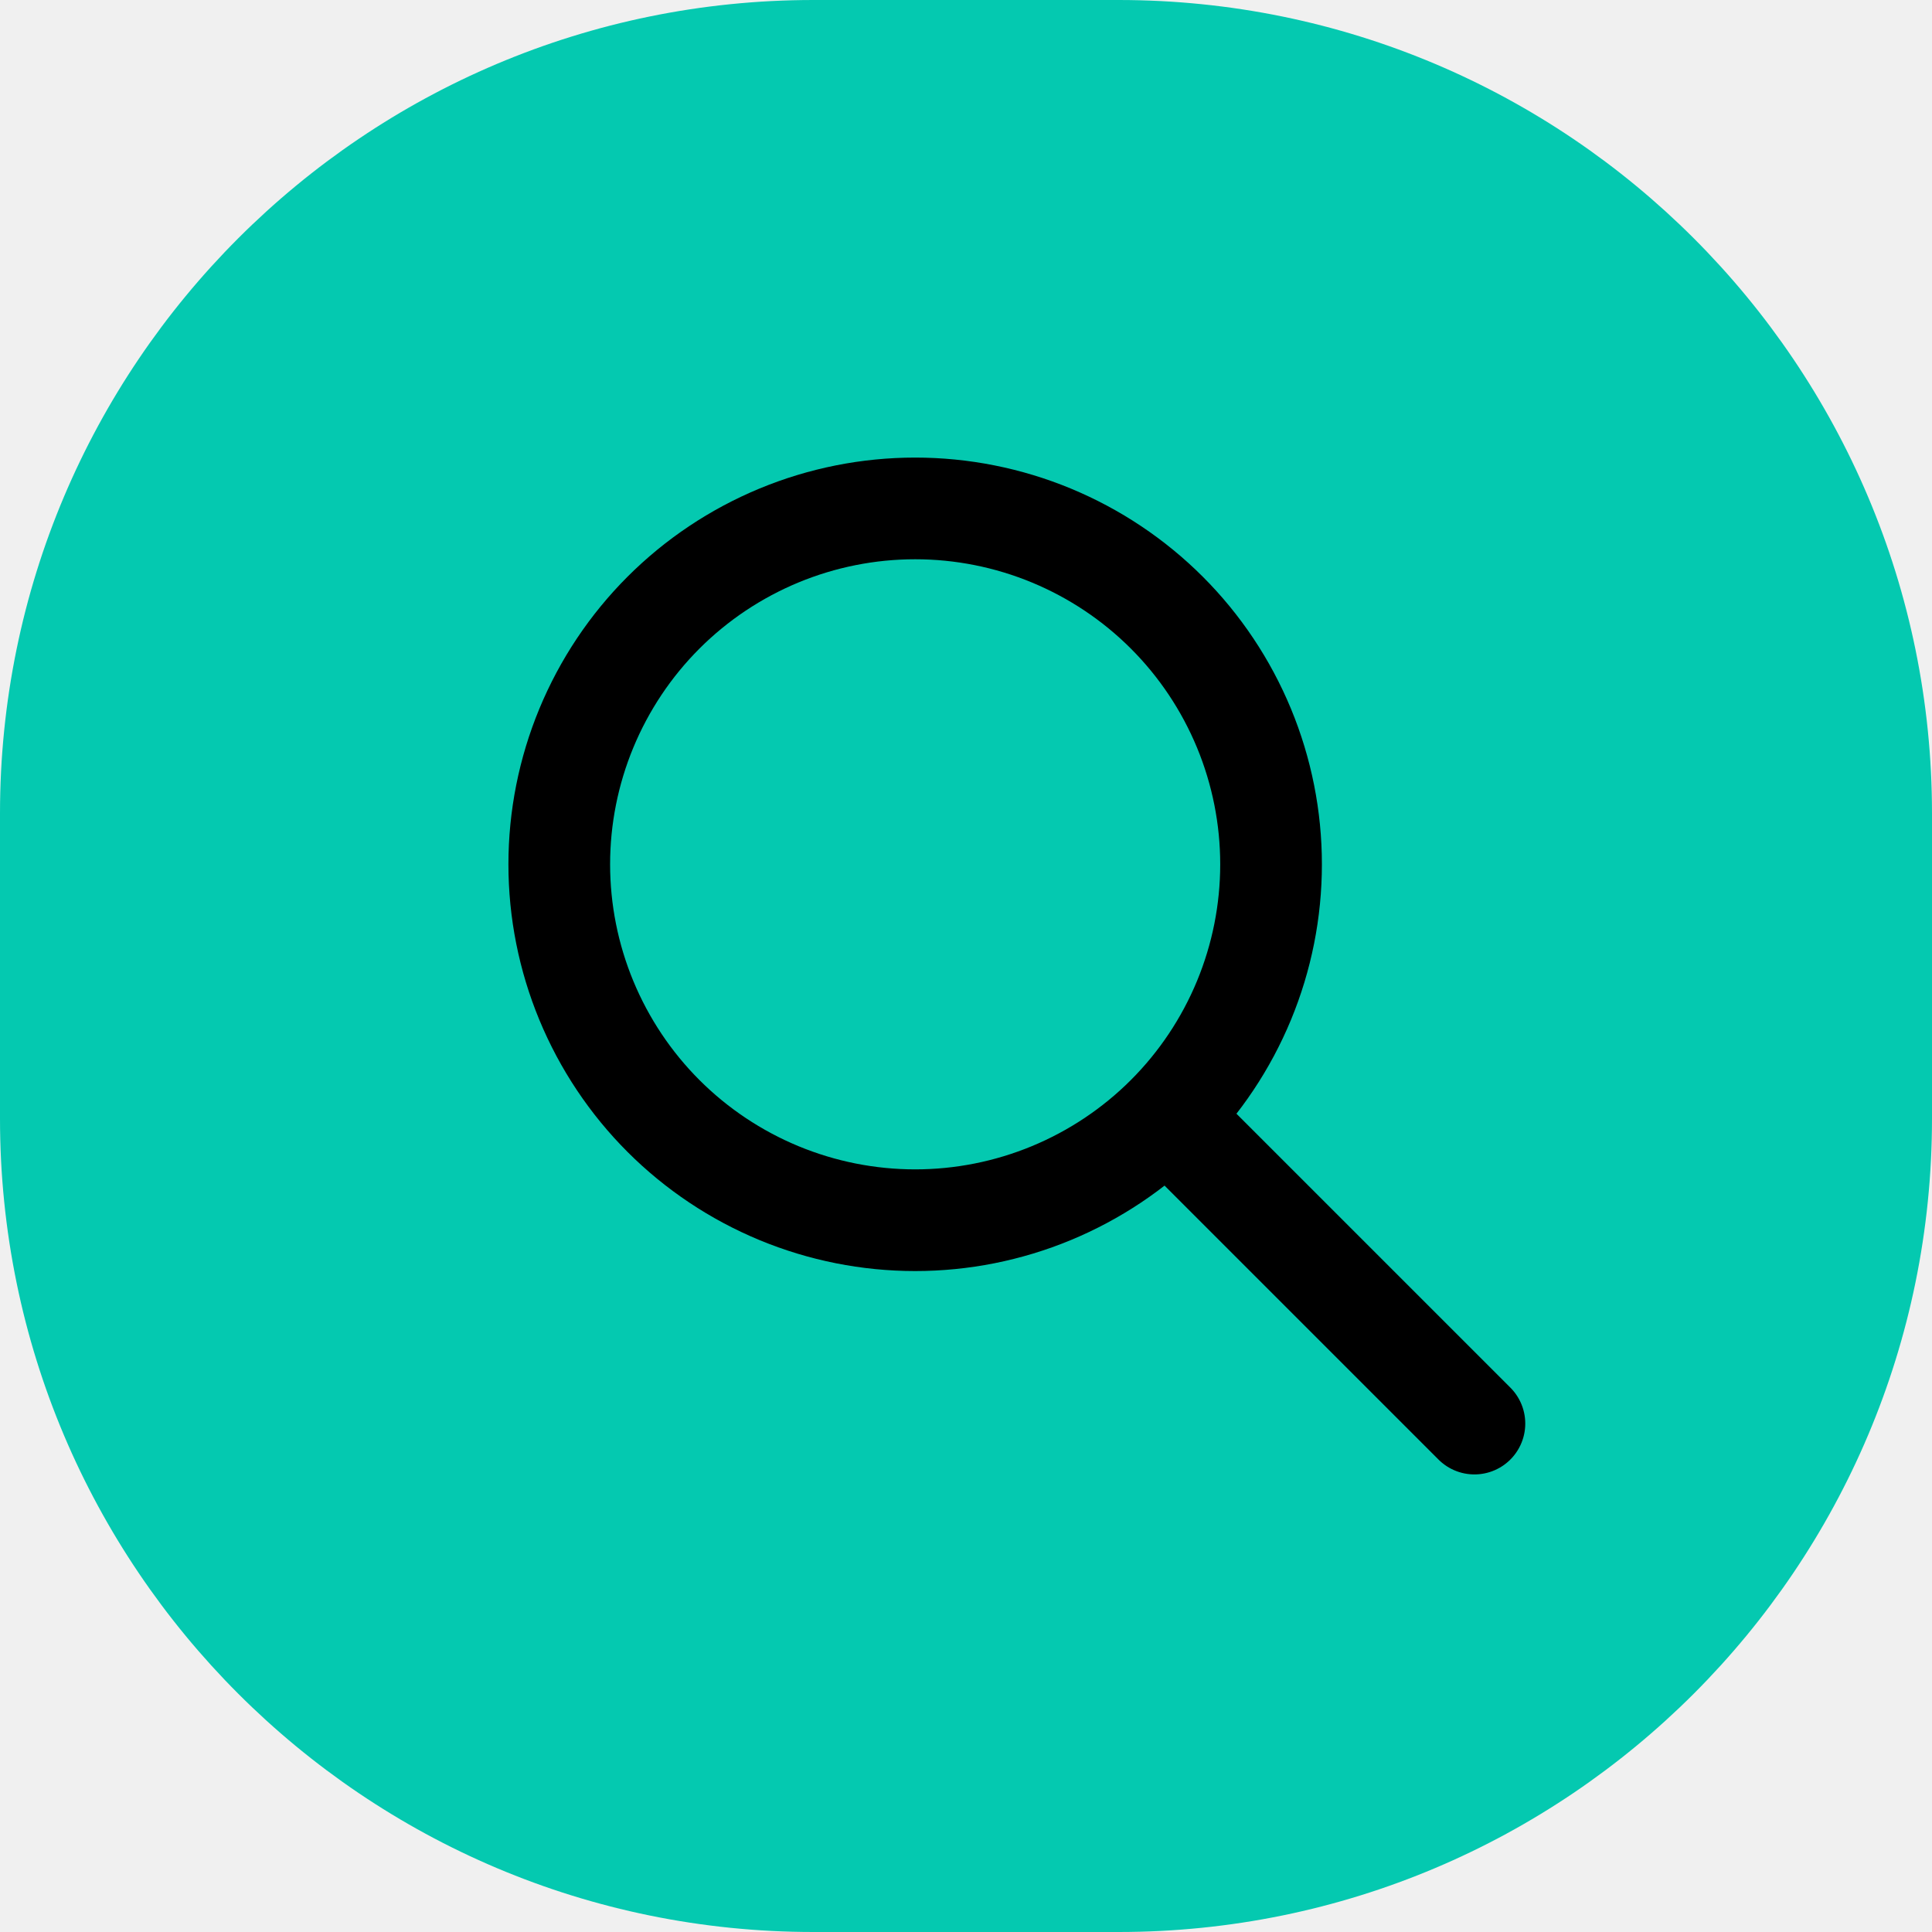
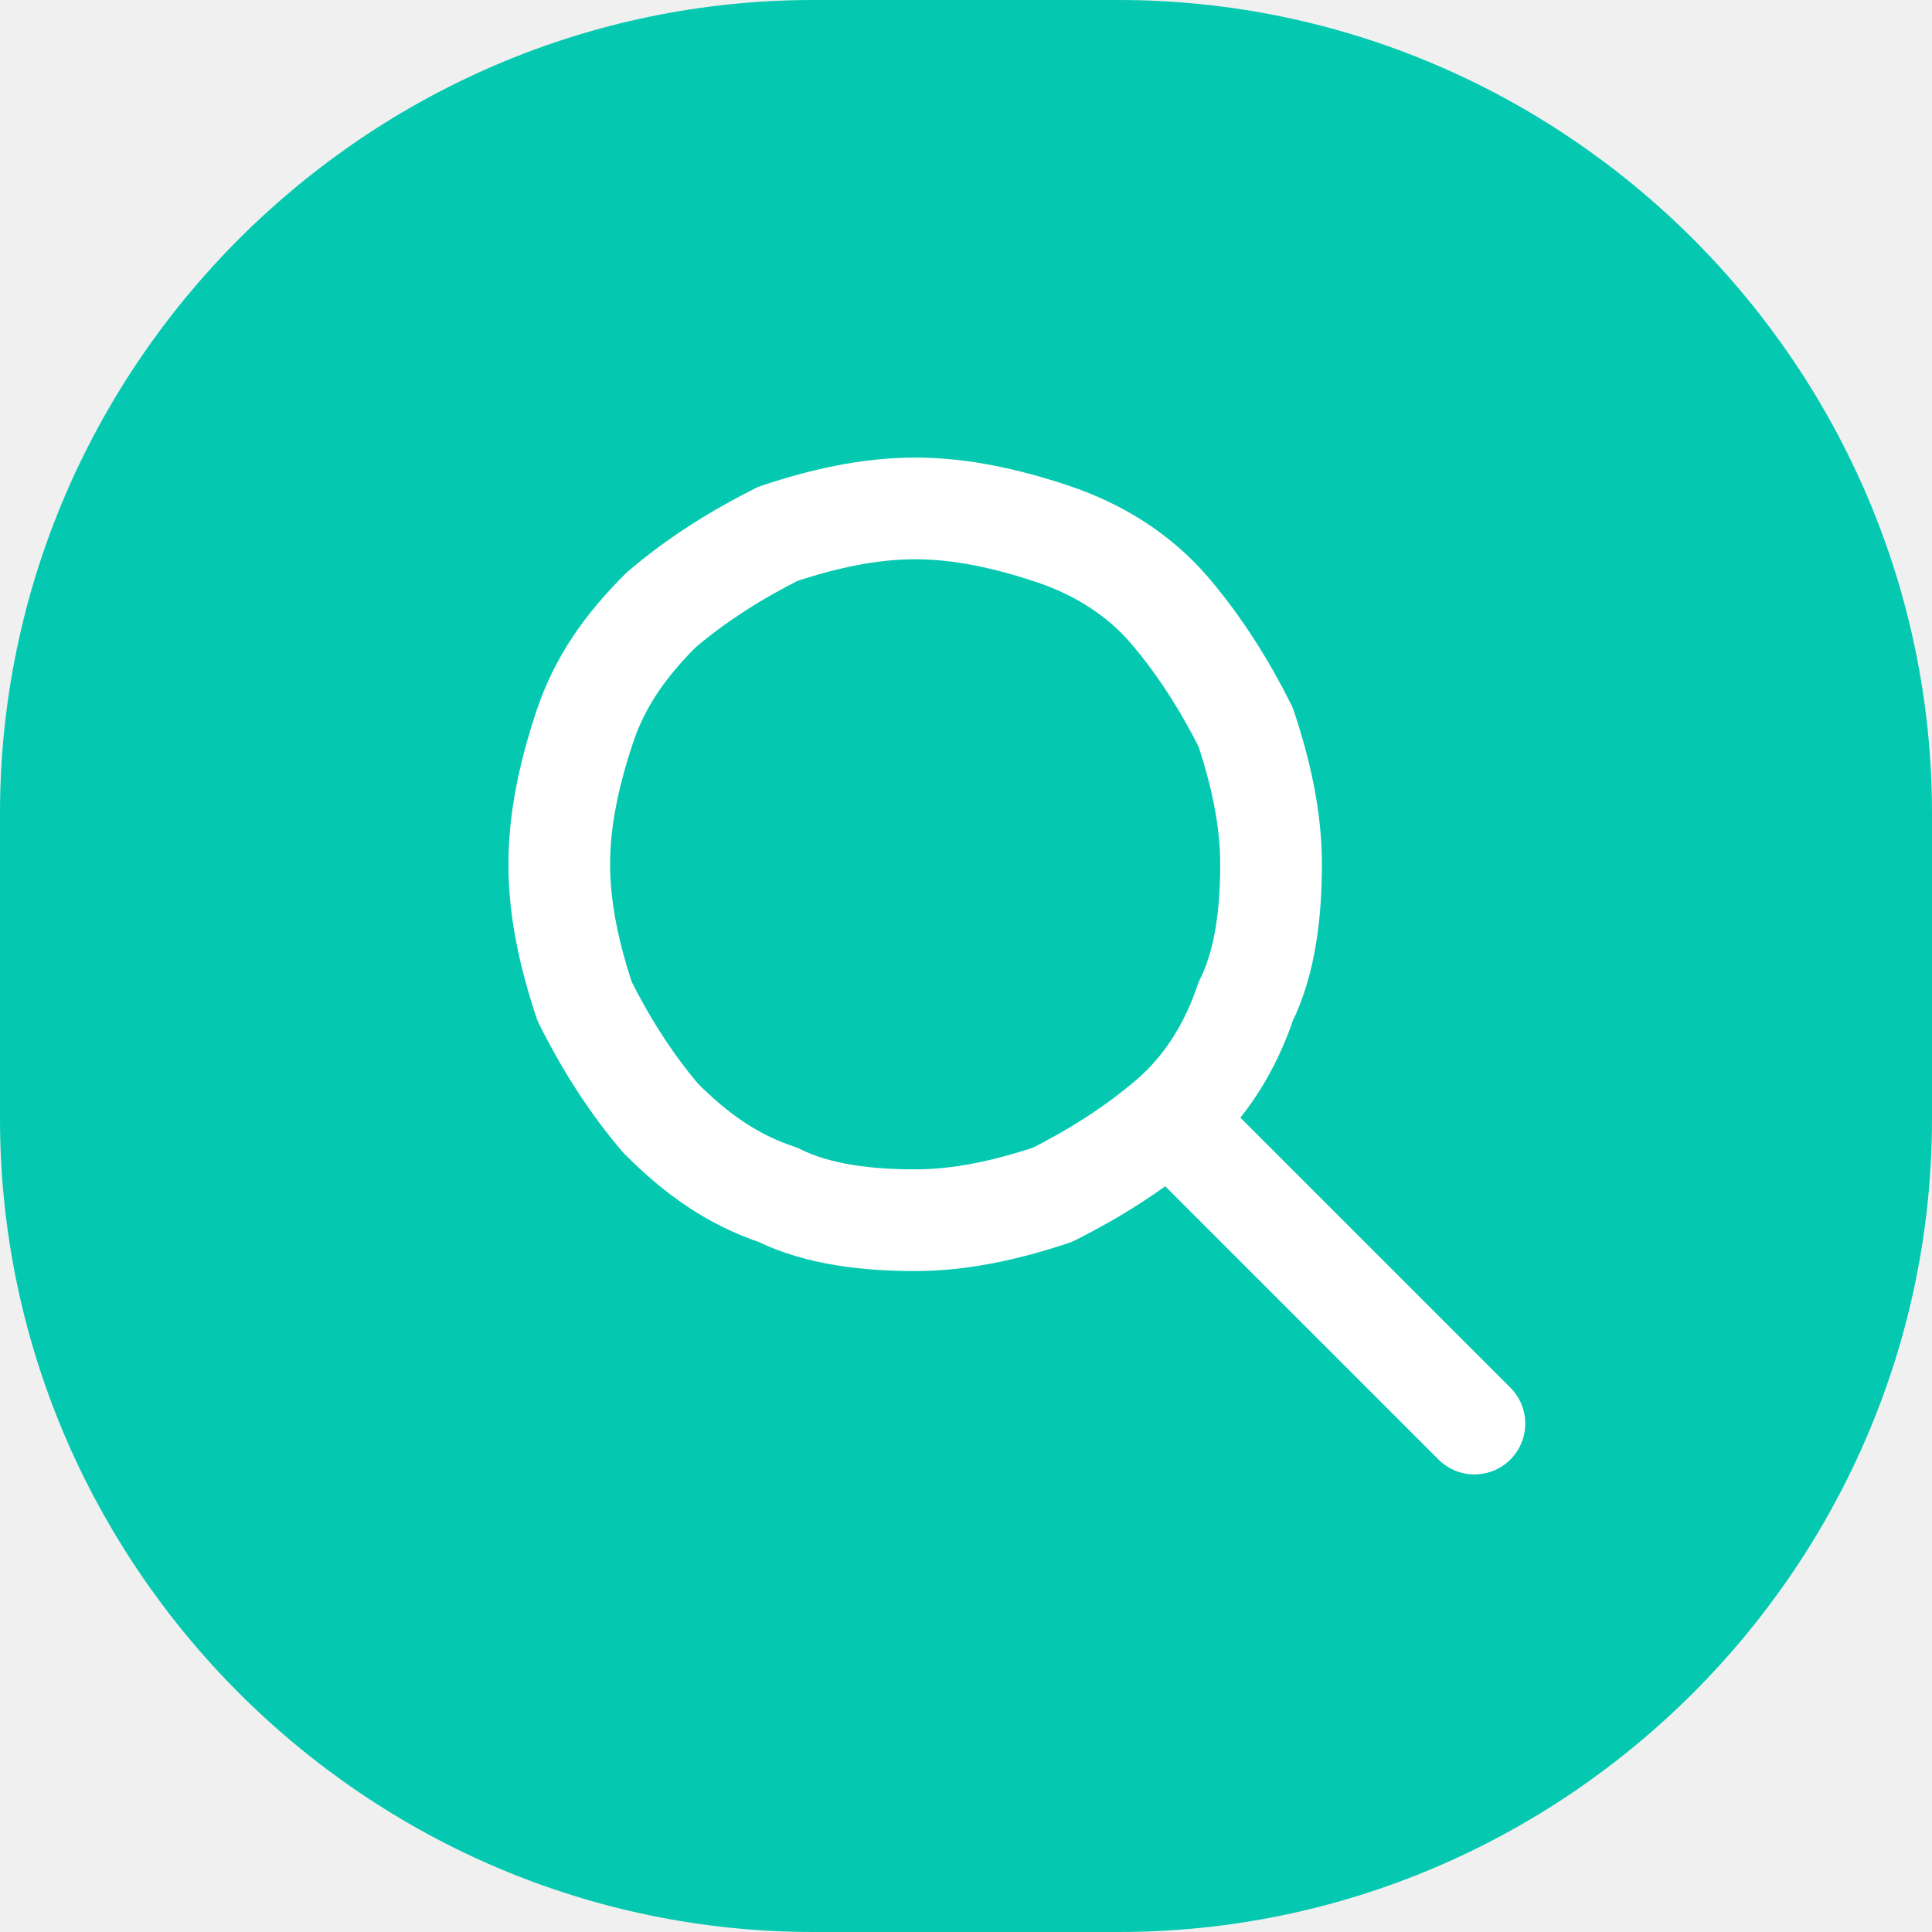
- <svg xmlns="http://www.w3.org/2000/svg" width="38" height="38" viewBox="0 0 38 38" fill="none">
-   <rect width="38" height="38" rx="16" fill="#04C9B0" />
-   <path d="M11 17C11 17.919 11.181 18.829 11.533 19.679C11.885 20.528 12.4 21.3 13.05 21.95C13.7 22.6 14.472 23.115 15.321 23.467C16.171 23.819 17.081 24 18 24C18.919 24 19.829 23.819 20.679 23.467C21.528 23.115 22.3 22.6 22.95 21.95C23.6 21.3 24.115 20.528 24.467 19.679C24.819 18.829 25 17.919 25 17C25 16.081 24.819 15.171 24.467 14.321C24.115 13.472 23.6 12.7 22.95 12.05C22.3 11.4 21.528 10.885 20.679 10.533C19.829 10.181 18.919 10 18 10C17.081 10 16.171 10.181 15.321 10.533C14.472 10.885 13.7 11.4 13.05 12.05C12.4 12.7 11.885 13.472 11.533 14.321C11.181 15.171 11 16.081 11 17ZM29 28L23 22Z" fill="#04C9B0" />
-   <path d="M29 28L23 22M11 17C11 17.919 11.181 18.829 11.533 19.679C11.885 20.528 12.4 21.3 13.05 21.95C13.7 22.6 14.472 23.115 15.321 23.467C16.171 23.819 17.081 24 18 24C18.919 24 19.829 23.819 20.679 23.467C21.528 23.115 22.3 22.6 22.95 21.95C23.6 21.3 24.115 20.528 24.467 19.679C24.819 18.829 25 17.919 25 17C25 16.081 24.819 15.171 24.467 14.321C24.115 13.472 23.6 12.7 22.95 12.05C22.3 11.4 21.528 10.885 20.679 10.533C19.829 10.181 18.919 10 18 10C17.081 10 16.171 10.181 15.321 10.533C14.472 10.885 13.7 11.4 13.05 12.05C12.4 12.7 11.885 13.472 11.533 14.321C11.181 15.171 11 16.081 11 17Z" stroke="black" stroke-width="2" stroke-linecap="round" stroke-linejoin="round" />
+ <svg xmlns="http://www.w3.org/2000/svg" version="1.1" id="Слой_1" x="0px" y="0px" viewBox="0 0 38 38" style="enable-background:new 0 0 38 38;" xml:space="preserve">
+   <style type="text/css">
+ 	.st0{fill:#04C9B0;}
+ 	.st1{fill:none;stroke:#FFFFFF;stroke-width:2;stroke-linecap:round;stroke-linejoin:round;}
+ </style>
+   <path class="st0" d="M16,0h6c8.8,0,16,7.2,16,16v6c0,8.8-7.2,16-16,16h-6C7.2,38,0,30.8,0,22v-6C0,7.2,7.2,0,16,0z" />
+   <path class="st0" d="M11,17c0,0.9,0.2,1.8,0.5,2.7c0.4,0.8,0.9,1.6,1.5,2.3c0.7,0.7,1.4,1.2,2.3,1.5c0.8,0.4,1.8,0.5,2.7,0.5  s1.8-0.2,2.7-0.5c0.8-0.4,1.6-0.9,2.3-1.5c0.7-0.6,1.2-1.4,1.5-2.3c0.4-0.8,0.5-1.8,0.5-2.7s-0.2-1.8-0.5-2.7  c-0.4-0.8-0.9-1.6-1.5-2.3c-0.6-0.7-1.4-1.2-2.3-1.5C19.8,10.2,18.9,10,18,10s-1.8,0.2-2.7,0.5c-0.8,0.4-1.6,0.9-2.3,1.5  c-0.7,0.7-1.2,1.4-1.5,2.3C11.2,15.2,11,16.1,11,17z M29,28l-6-6L29,28z" />
+   <path class="st1" d="M29,28l-6-6 M11,17c0,0.9,0.2,1.8,0.5,2.7c0.4,0.8,0.9,1.6,1.5,2.3c0.7,0.7,1.4,1.2,2.3,1.5  c0.8,0.4,1.8,0.5,2.7,0.5s1.8-0.2,2.7-0.5c0.8-0.4,1.6-0.9,2.3-1.5c0.7-0.6,1.2-1.4,1.5-2.3c0.4-0.8,0.5-1.8,0.5-2.7  s-0.2-1.8-0.5-2.7c-0.4-0.8-0.9-1.6-1.5-2.3c-0.6-0.7-1.4-1.2-2.3-1.5C19.8,10.2,18.9,10,18,10s-1.8,0.2-2.7,0.5  c-0.8,0.4-1.6,0.9-2.3,1.5c-0.7,0.7-1.2,1.4-1.5,2.3C11.2,15.2,11,16.1,11,17z" />
</svg>
